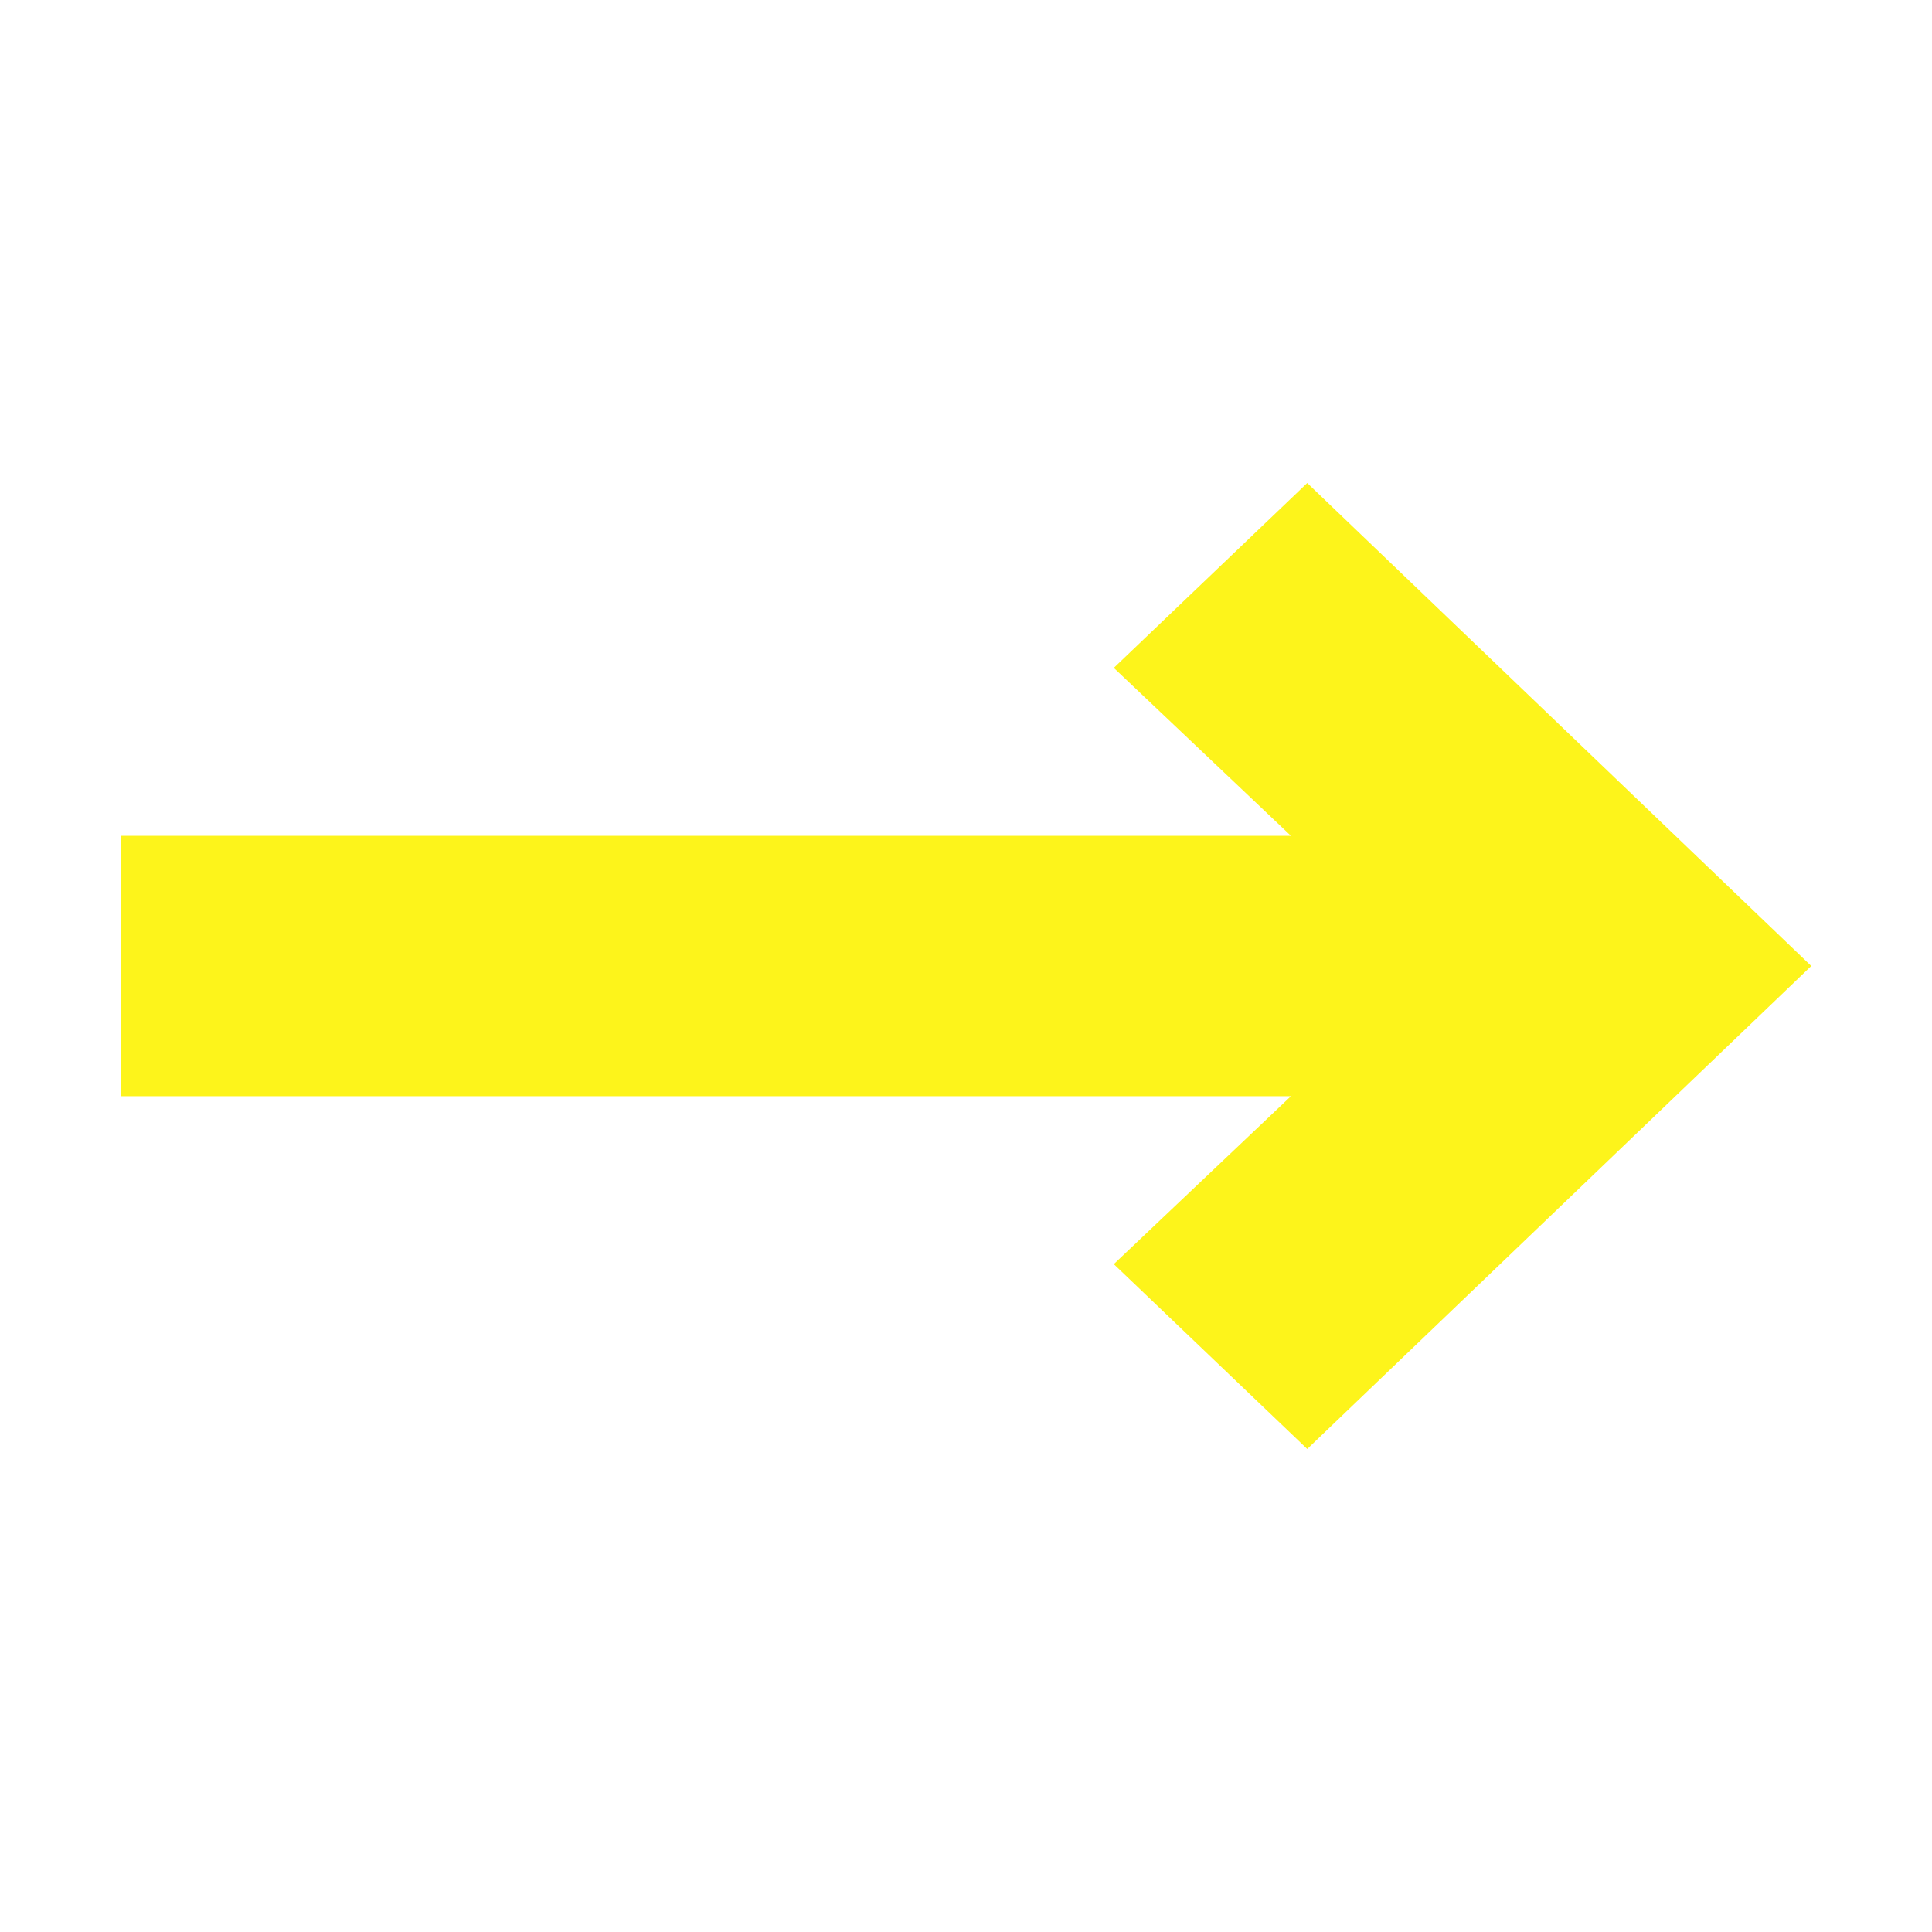
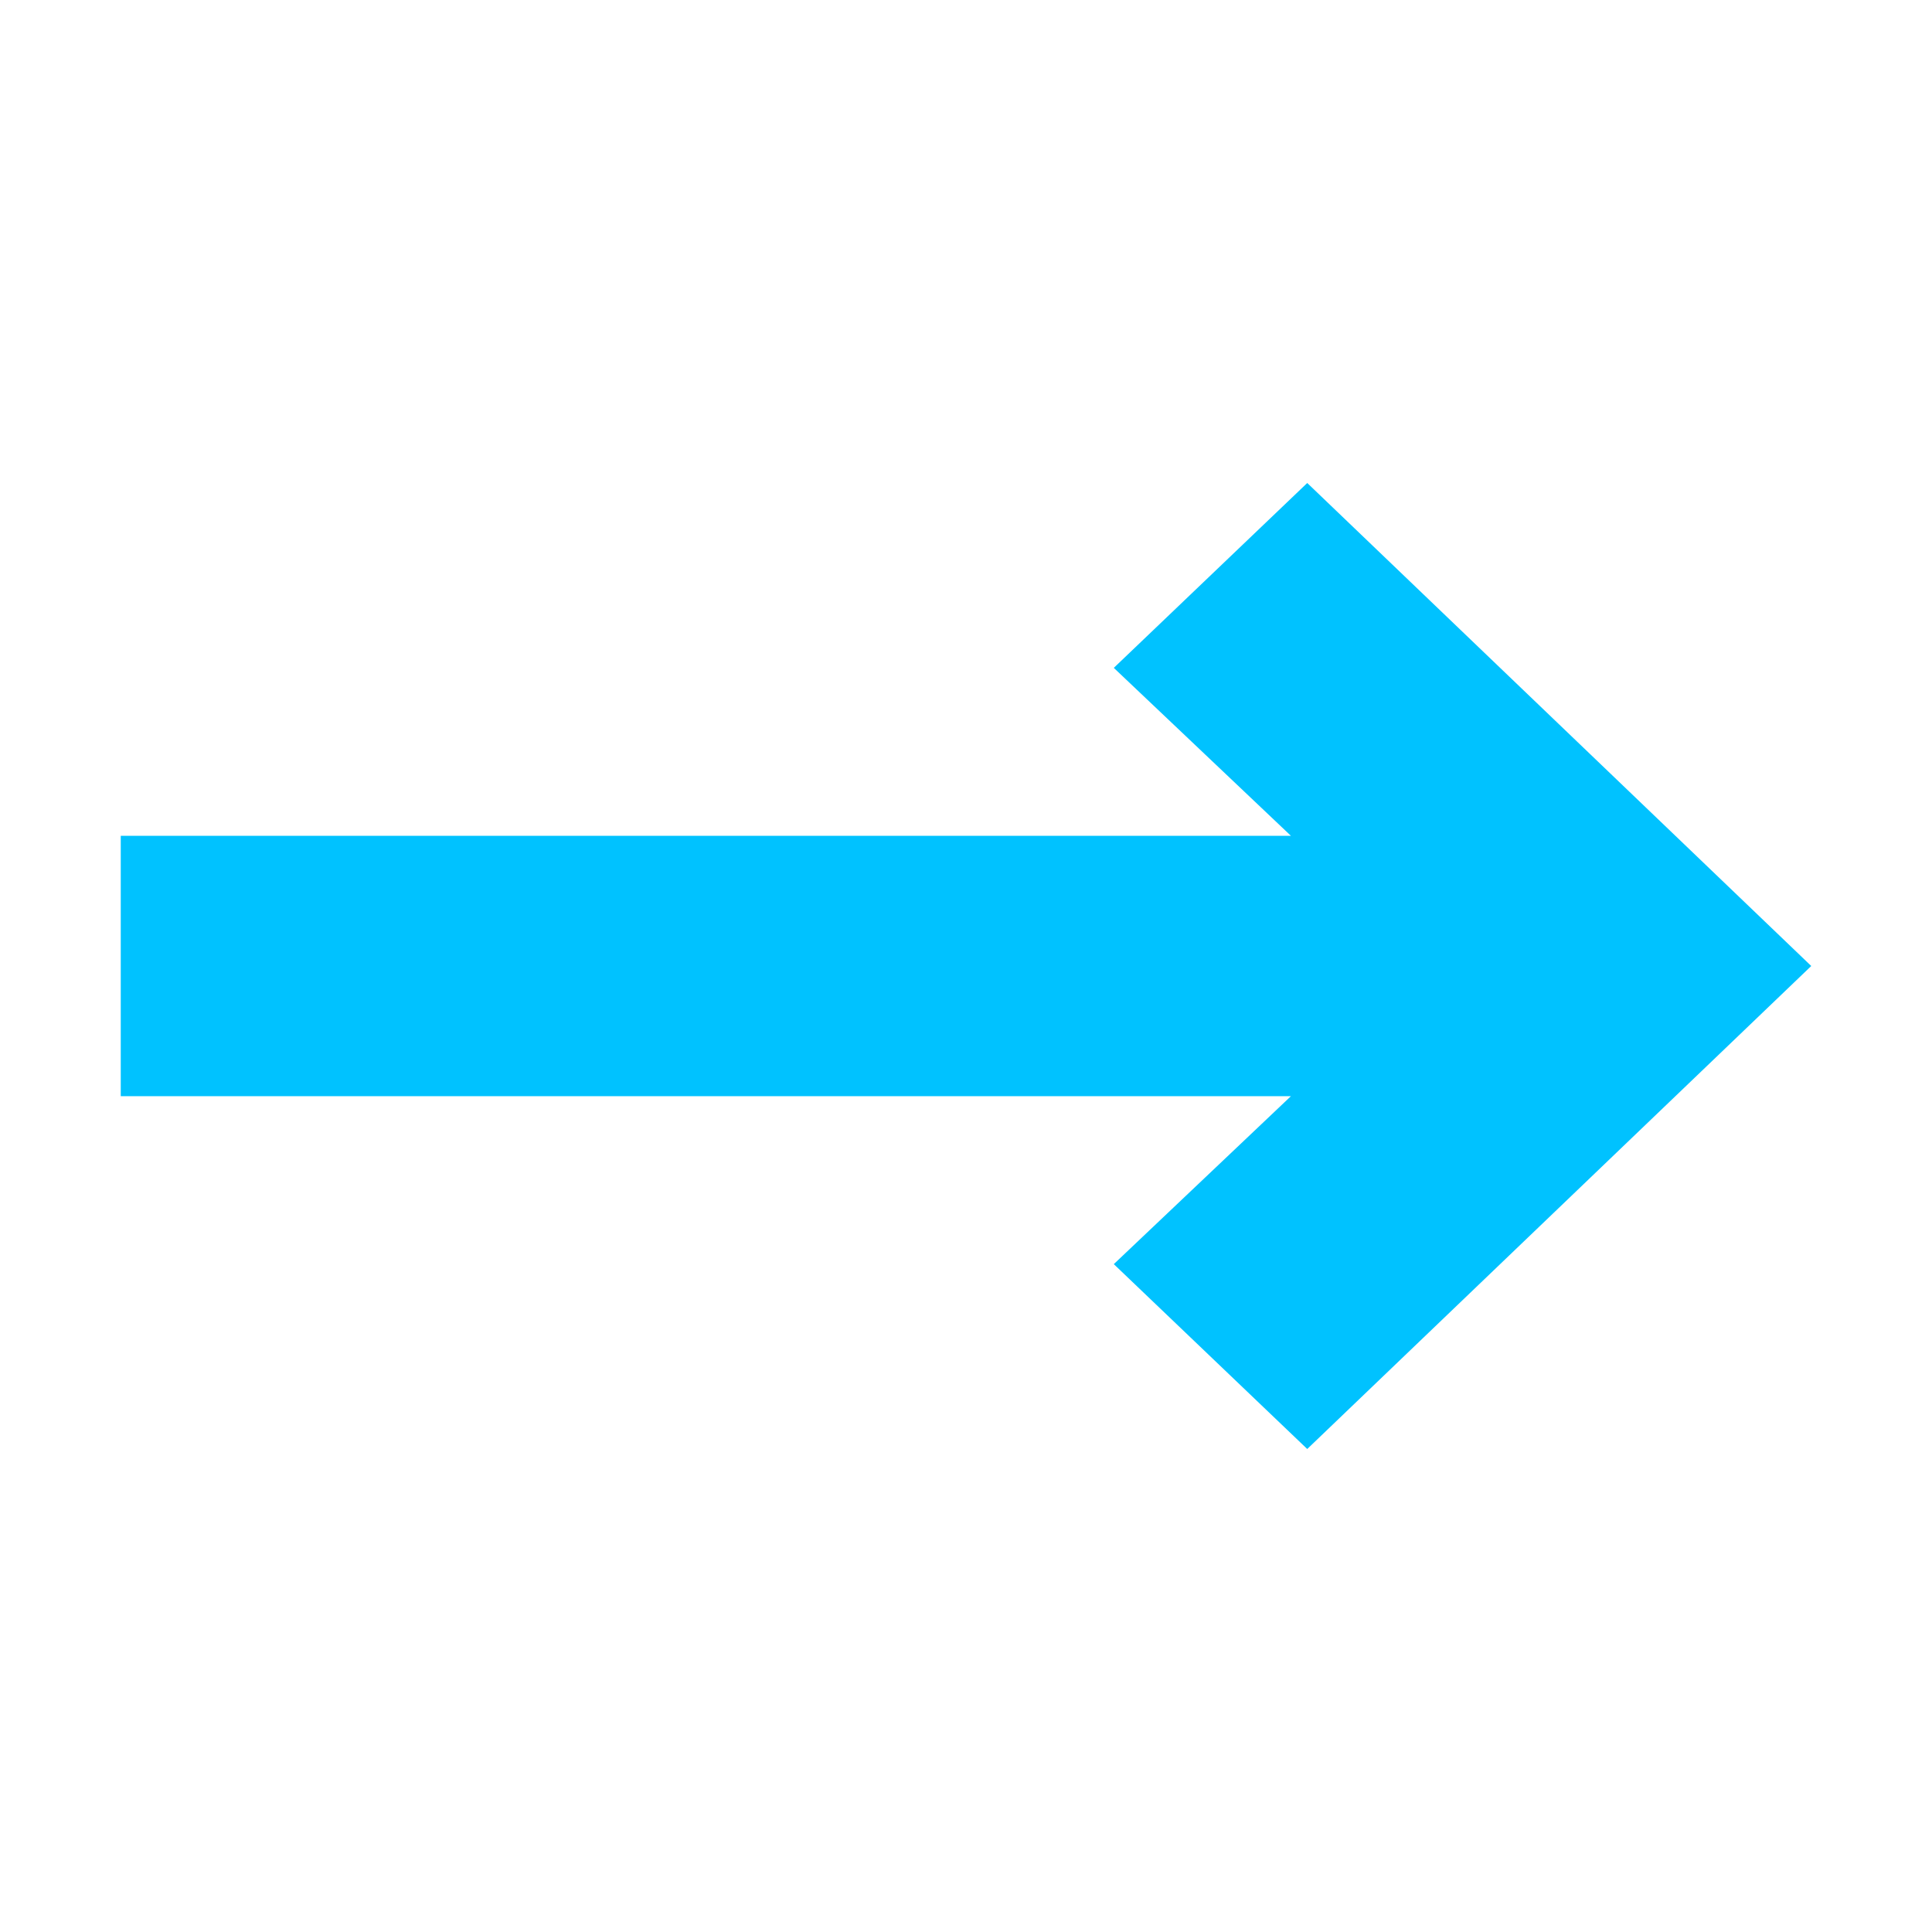
<svg xmlns="http://www.w3.org/2000/svg" width="16" height="16" viewBox="0 0 16 16" fill="none">
-   <path d="M10.826 12L15 8L10.826 4L9.224 5.531L10.691 6.922H1V9.078H10.691L9.224 10.469L10.826 12Z" fill="#FDF41B" />
+   <path d="M10.826 12L15 8L10.826 4L9.224 5.531L10.691 6.922H1V9.078H10.691L9.224 10.469L10.826 12Z" fill="#00C2FF" />
</svg>
